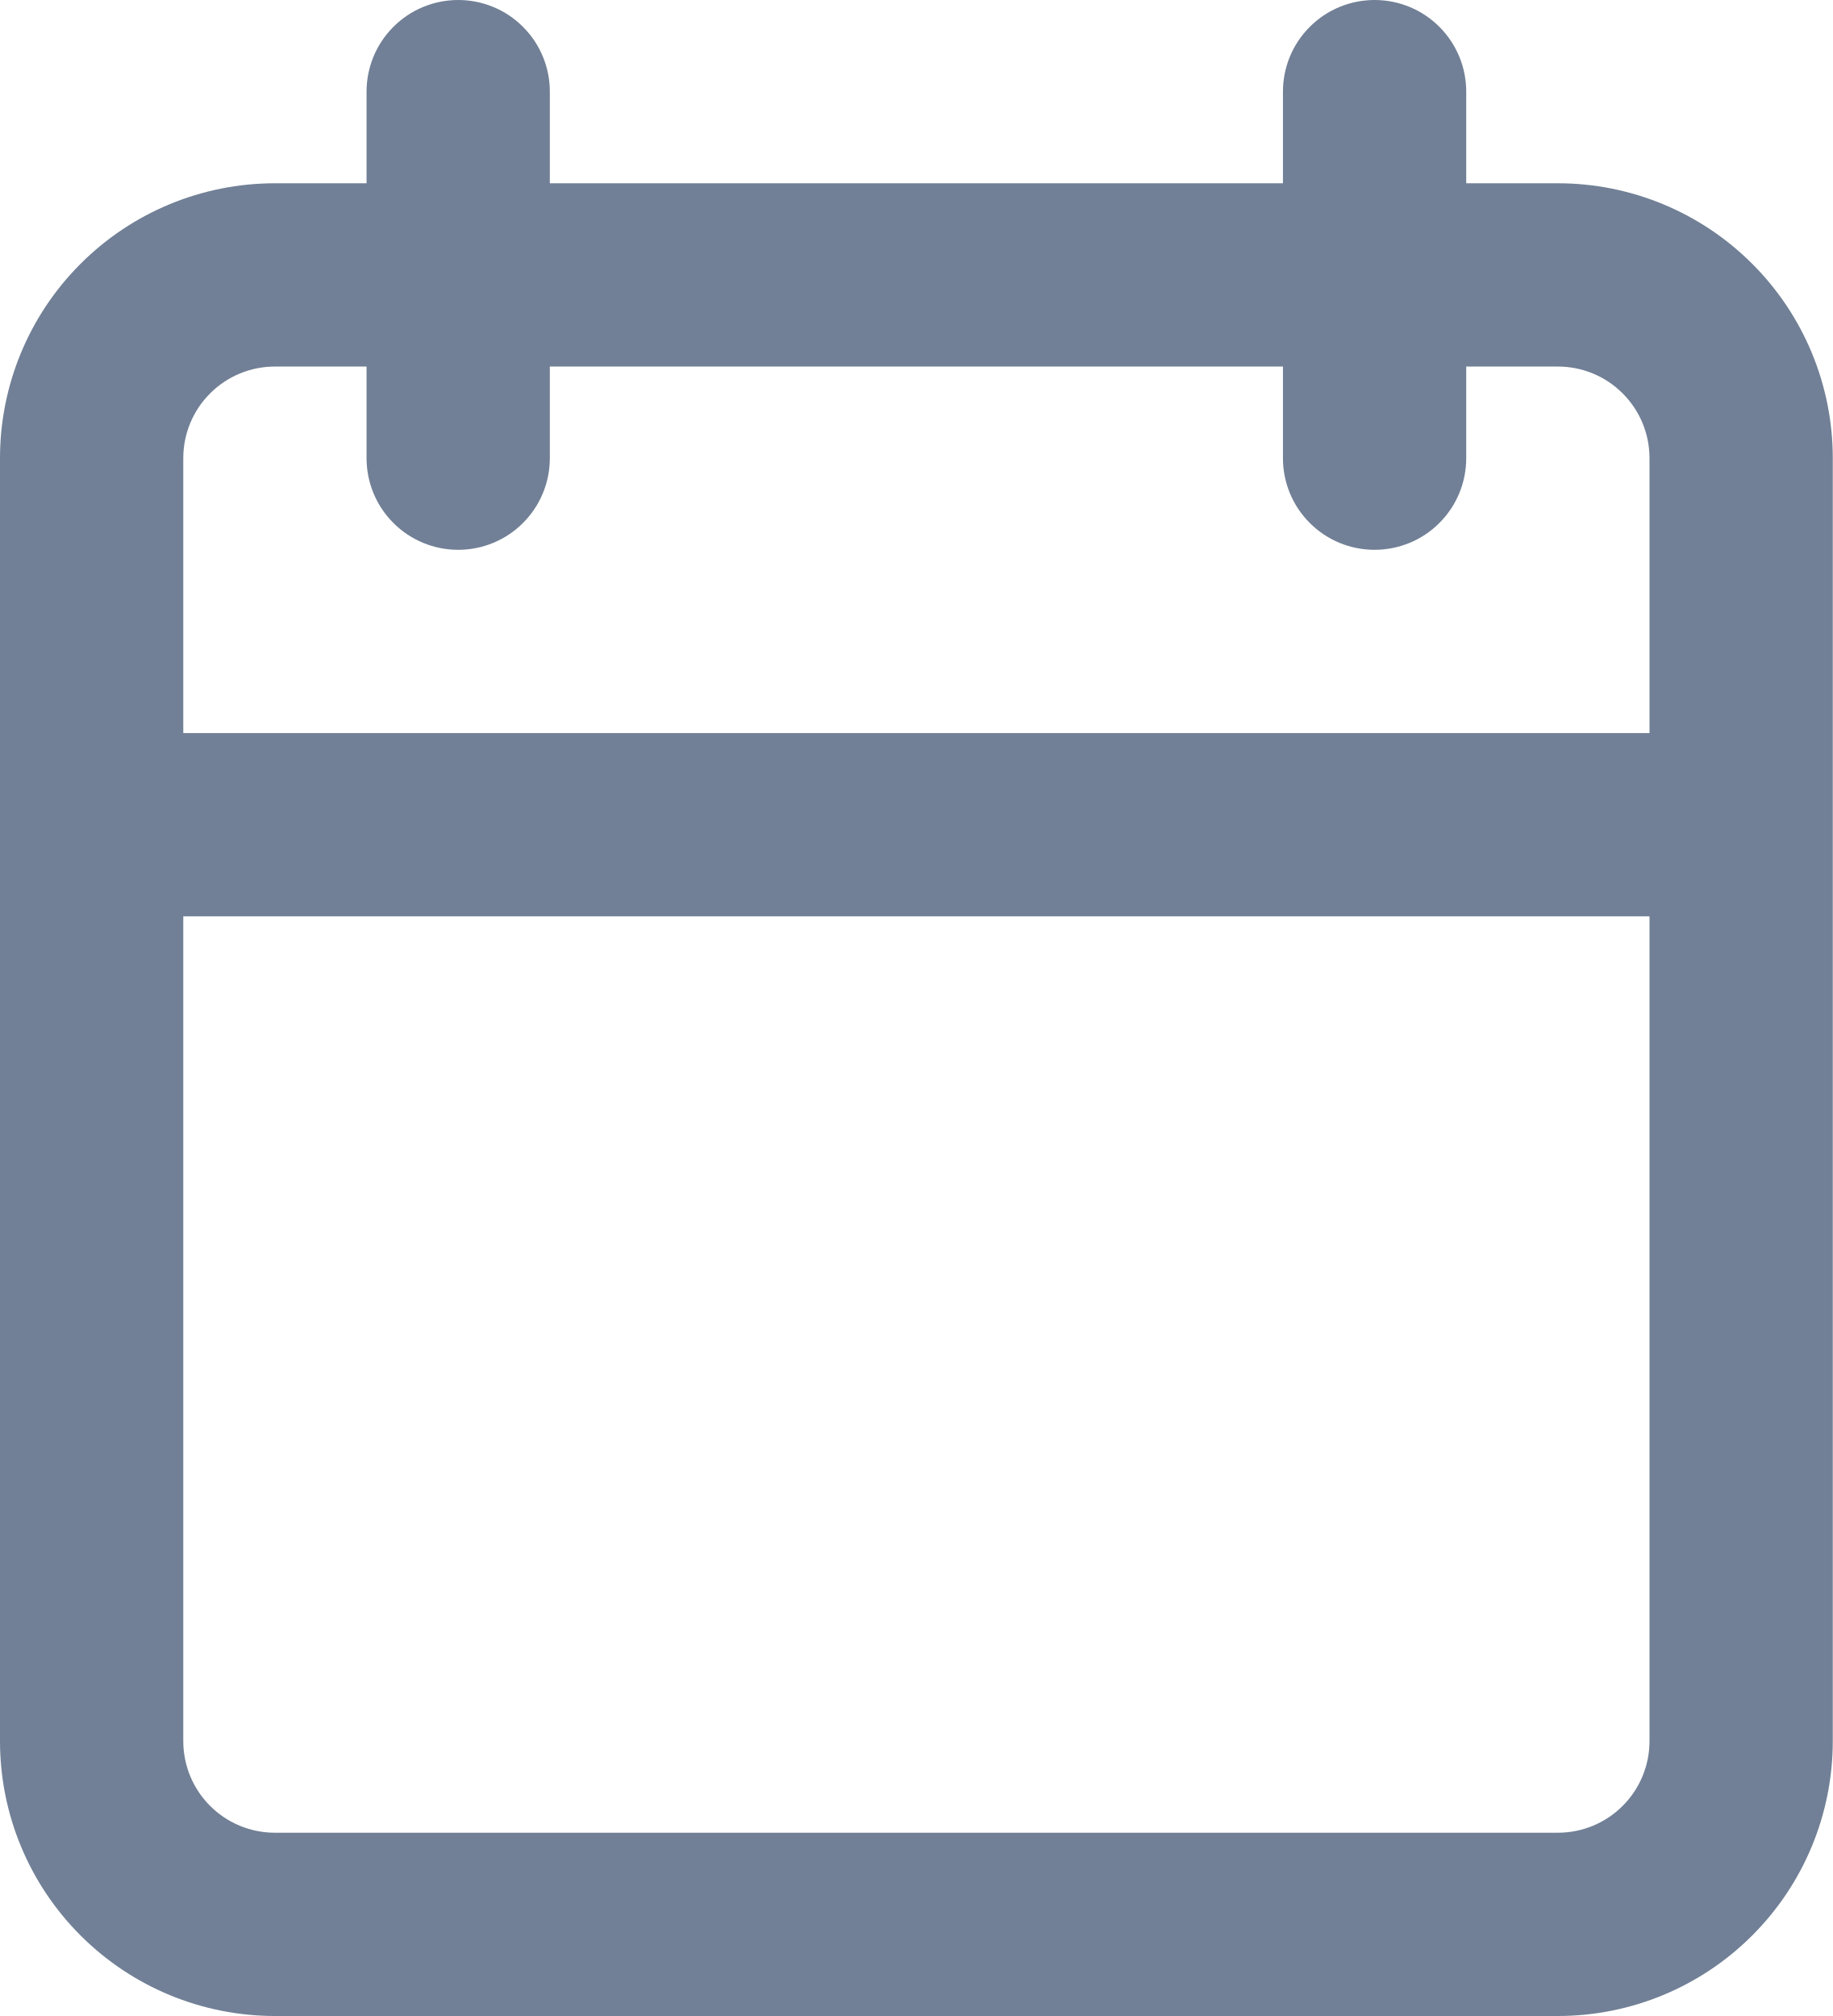
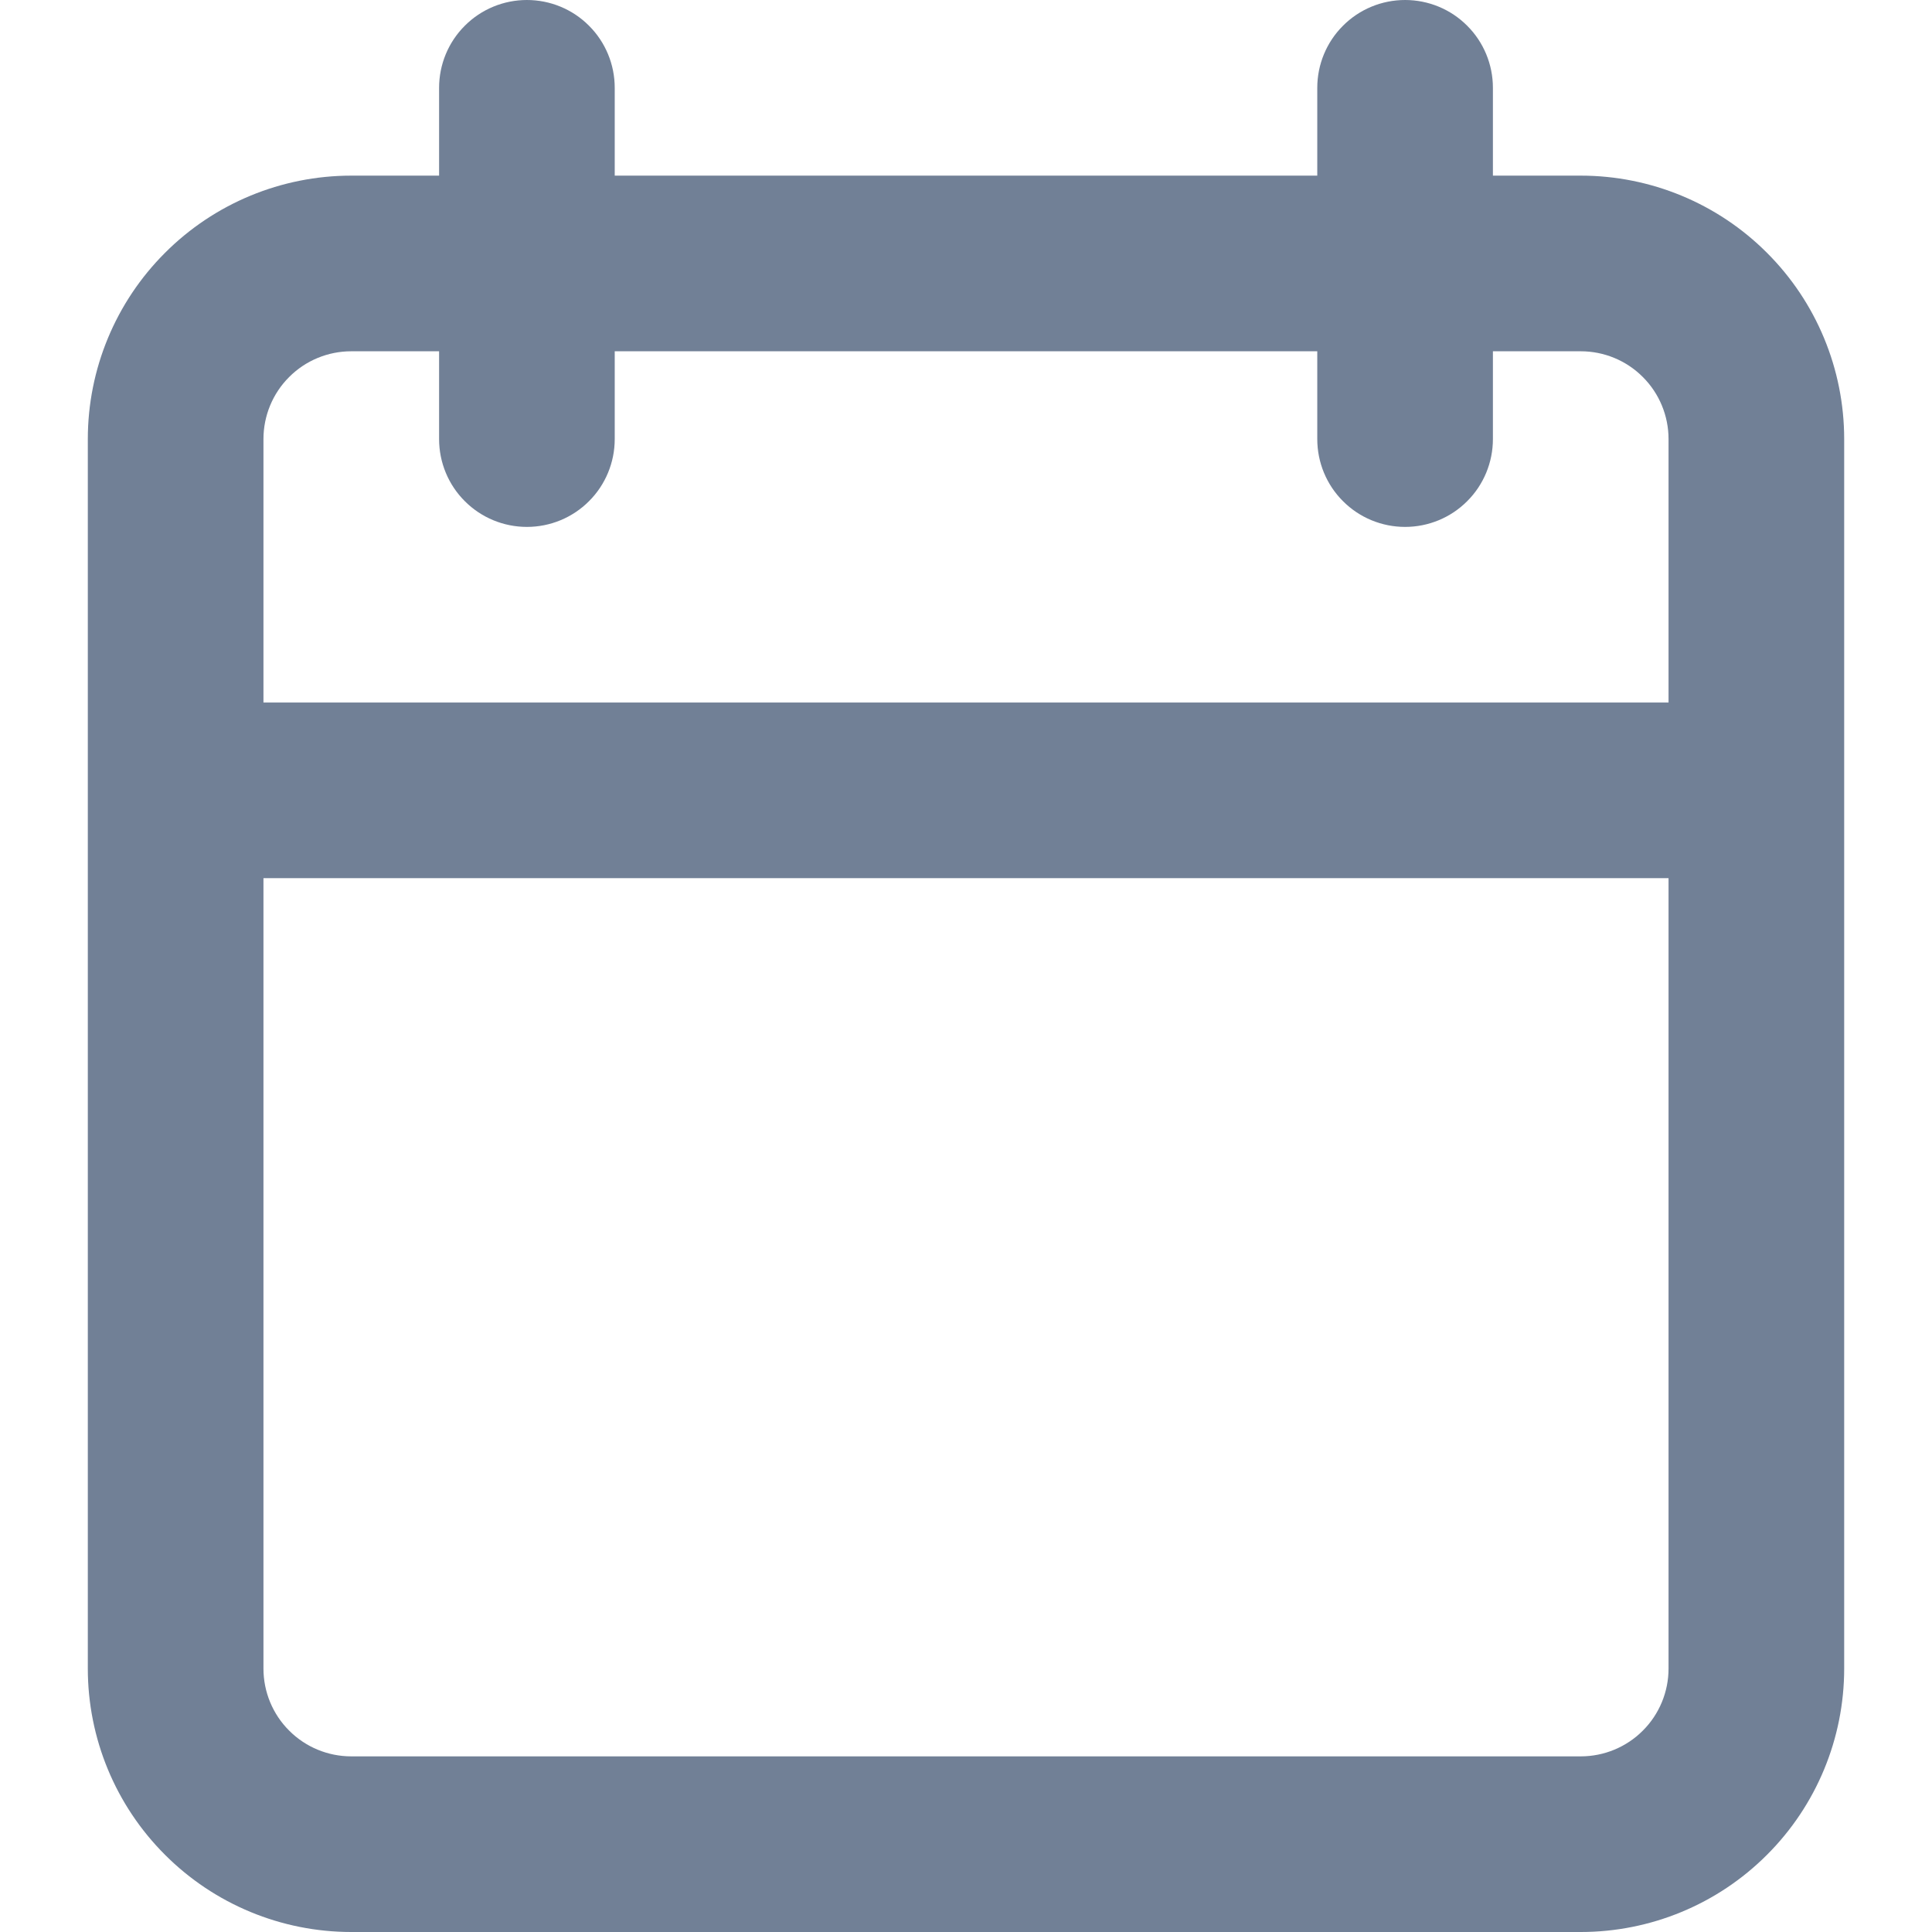
- <svg xmlns="http://www.w3.org/2000/svg" width="20" height="22" viewBox="0 0 20 22" fill="none">
+ <svg xmlns="http://www.w3.org/2000/svg" width="18" height="18" viewBox="0 0 20 22" fill="none">
  <path d="M17 2H16V1C16 0.735 15.895 0.48 15.707 0.293C15.52 0.105 15.265 0 15 0C14.735 0 14.48 0.105 14.293 0.293C14.105 0.48 14 0.735 14 1V2H6V1C6 0.735 5.895 0.48 5.707 0.293C5.52 0.105 5.265 0 5 0C4.735 0 4.48 0.105 4.293 0.293C4.105 0.48 4 0.735 4 1V2H3C2.204 2 1.441 2.316 0.879 2.879C0.316 3.441 0 4.204 0 5V19C0 19.796 0.316 20.559 0.879 21.121C1.441 21.684 2.204 22 3 22H17C17.796 22 18.559 21.684 19.121 21.121C19.684 20.559 20 19.796 20 19V5C20 4.204 19.684 3.441 19.121 2.879C18.559 2.316 17.796 2 17 2ZM18 19C18 19.265 17.895 19.52 17.707 19.707C17.52 19.895 17.265 20 17 20H3C2.735 20 2.48 19.895 2.293 19.707C2.105 19.52 2 19.265 2 19V10H18V19ZM18 8H2V5C2 4.735 2.105 4.48 2.293 4.293C2.48 4.105 2.735 4 3 4H4V5C4 5.265 4.105 5.52 4.293 5.707C4.48 5.895 4.735 6 5 6C5.265 6 5.52 5.895 5.707 5.707C5.895 5.52 6 5.265 6 5V4H14V5C14 5.265 14.105 5.52 14.293 5.707C14.48 5.895 14.735 6 15 6C15.265 6 15.52 5.895 15.707 5.707C15.895 5.52 16 5.265 16 5V4H17C17.265 4 17.52 4.105 17.707 4.293C17.895 4.48 18 4.735 18 5V8Z" fill="#718096" />
</svg>
